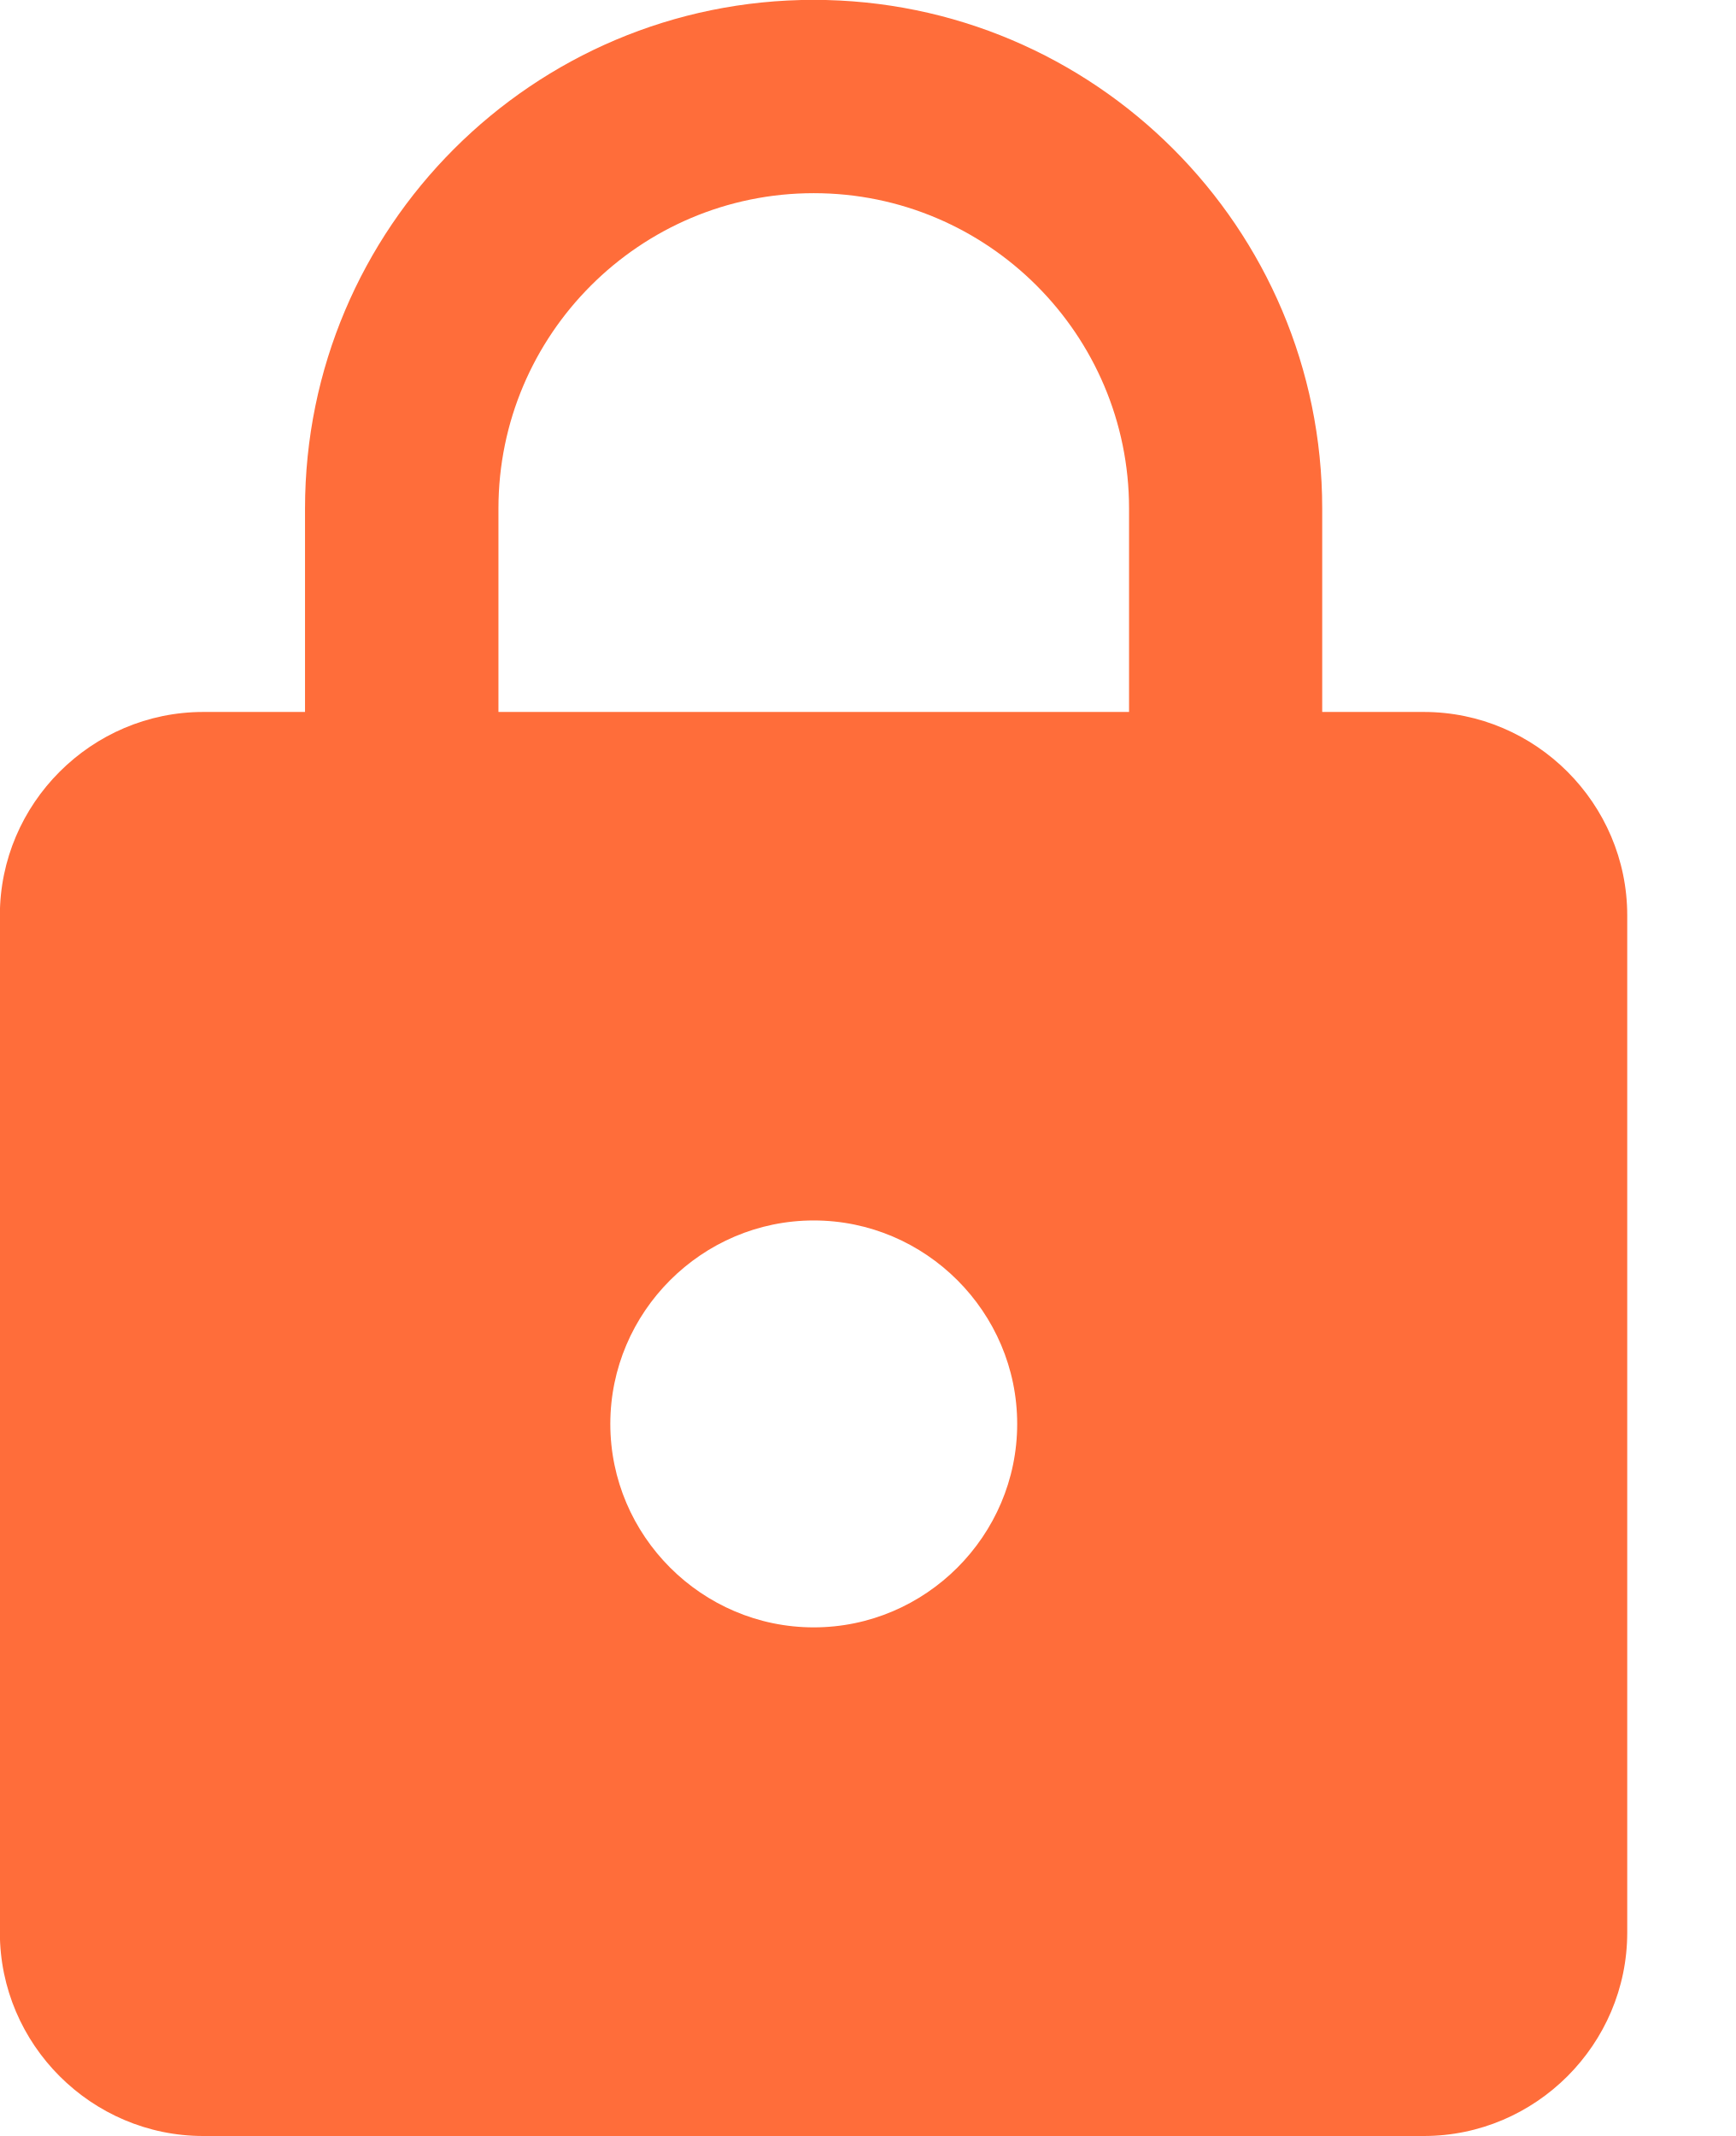
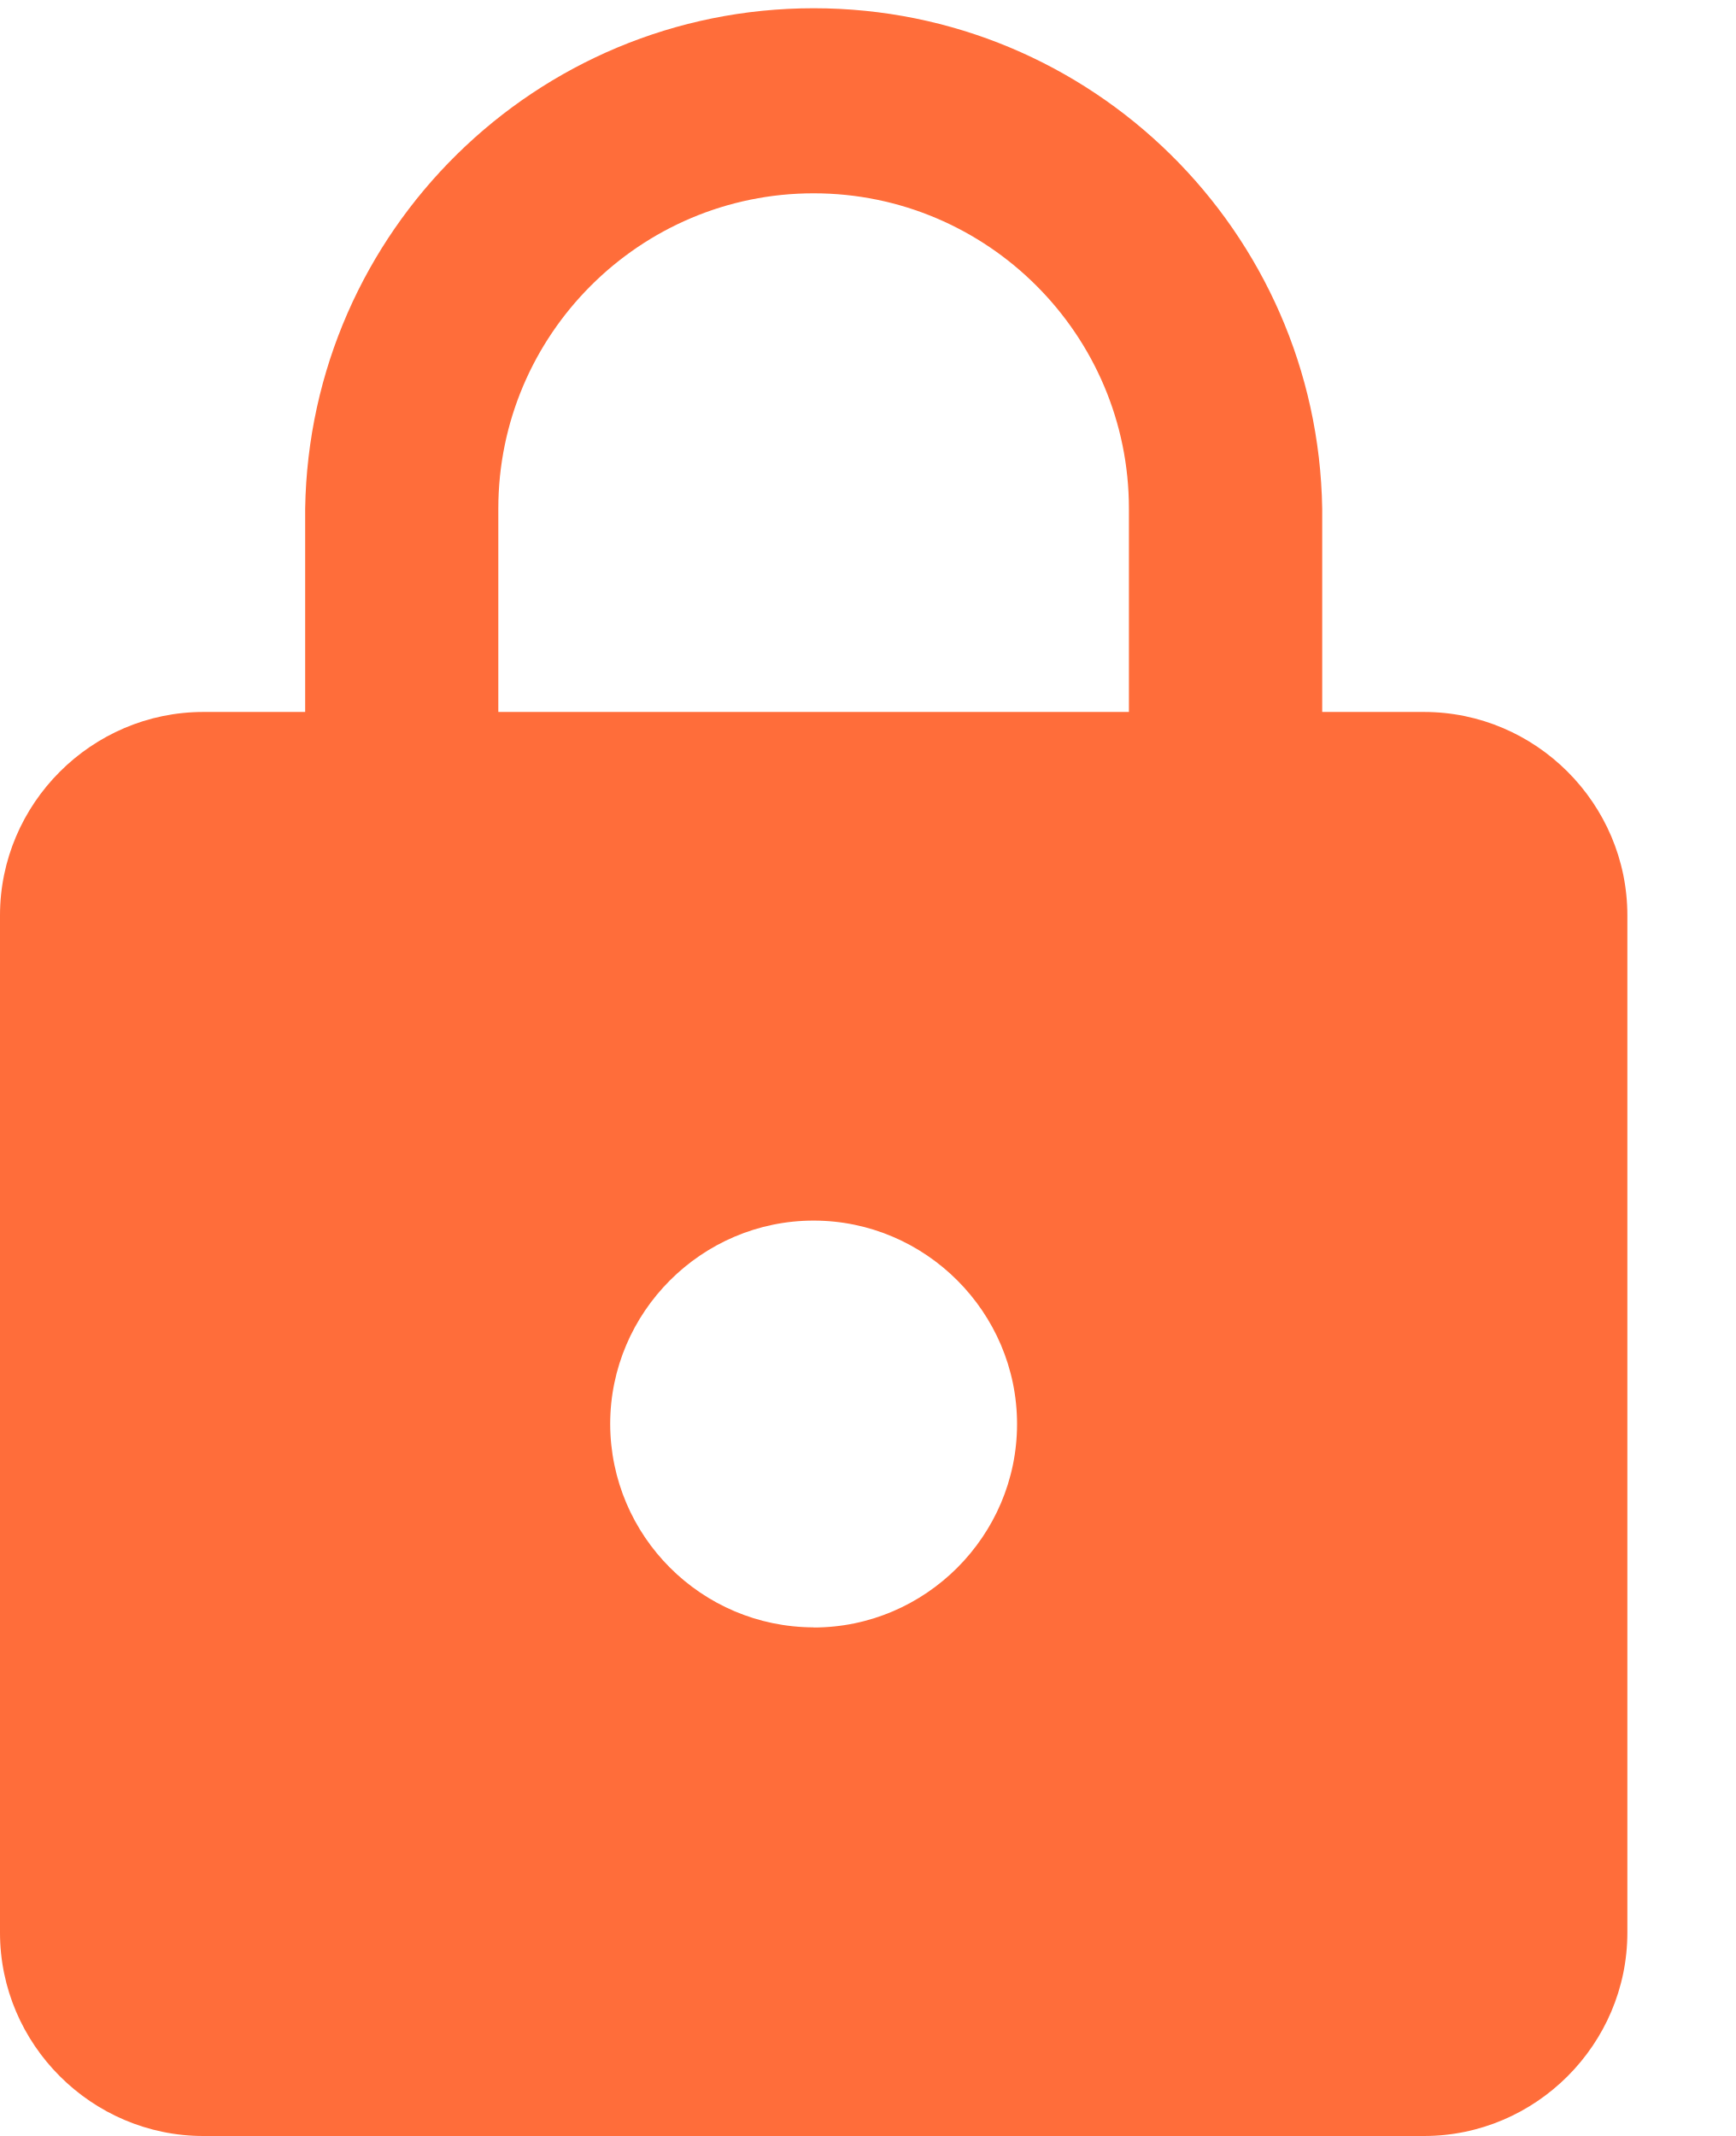
- <svg xmlns="http://www.w3.org/2000/svg" fill="none" height="16" viewBox="0 0 13 16" width="13">
-   <path d="m10.667 5.333h-.762v-1.524c0-2.103-1.707-3.81-3.81-3.81s-3.81 1.707-3.81 3.81v1.524h-.762c-.838 0-1.524.686-1.524 1.524v7.619c0 .838.686 1.524 1.524 1.524h9.143c.838 0 1.524-.686 1.524-1.524v-7.619c0-.838-.686-1.524-1.524-1.524zm-4.571 6.857c-.838 0-1.524-.686-1.524-1.524 0-.838.686-1.524 1.524-1.524.838 0 1.524.686 1.524 1.524 0 .838-.686 1.524-1.524 1.524zm2.362-6.857h-4.724v-1.524c0-1.303 1.059-2.362 2.362-2.362s2.362 1.059 2.362 2.362z" fill="#FF6D3A" />
+ <svg xmlns="http://www.w3.org/2000/svg" width="13" height="16" fill="none">
+   <path fill="#FF6D3A" d="M10.667 5.333h-.762V3.81a3.81 3.81 0 0 0-7.619 0v1.523h-.762C.686 5.333 0 6.02 0 6.857v7.62C0 15.313.686 16 1.524 16h9.143c.838 0 1.524-.686 1.524-1.524V6.857c0-.838-.686-1.524-1.524-1.524zM6.095 12.19a1.528 1.528 0 0 1-1.524-1.523c0-.838.686-1.524 1.524-1.524s1.524.686 1.524 1.524-.686 1.524-1.524 1.524zm2.362-6.857H3.733V3.81c0-1.303 1.06-2.362 2.362-2.362S8.457 2.507 8.457 3.81z" />
</svg>
